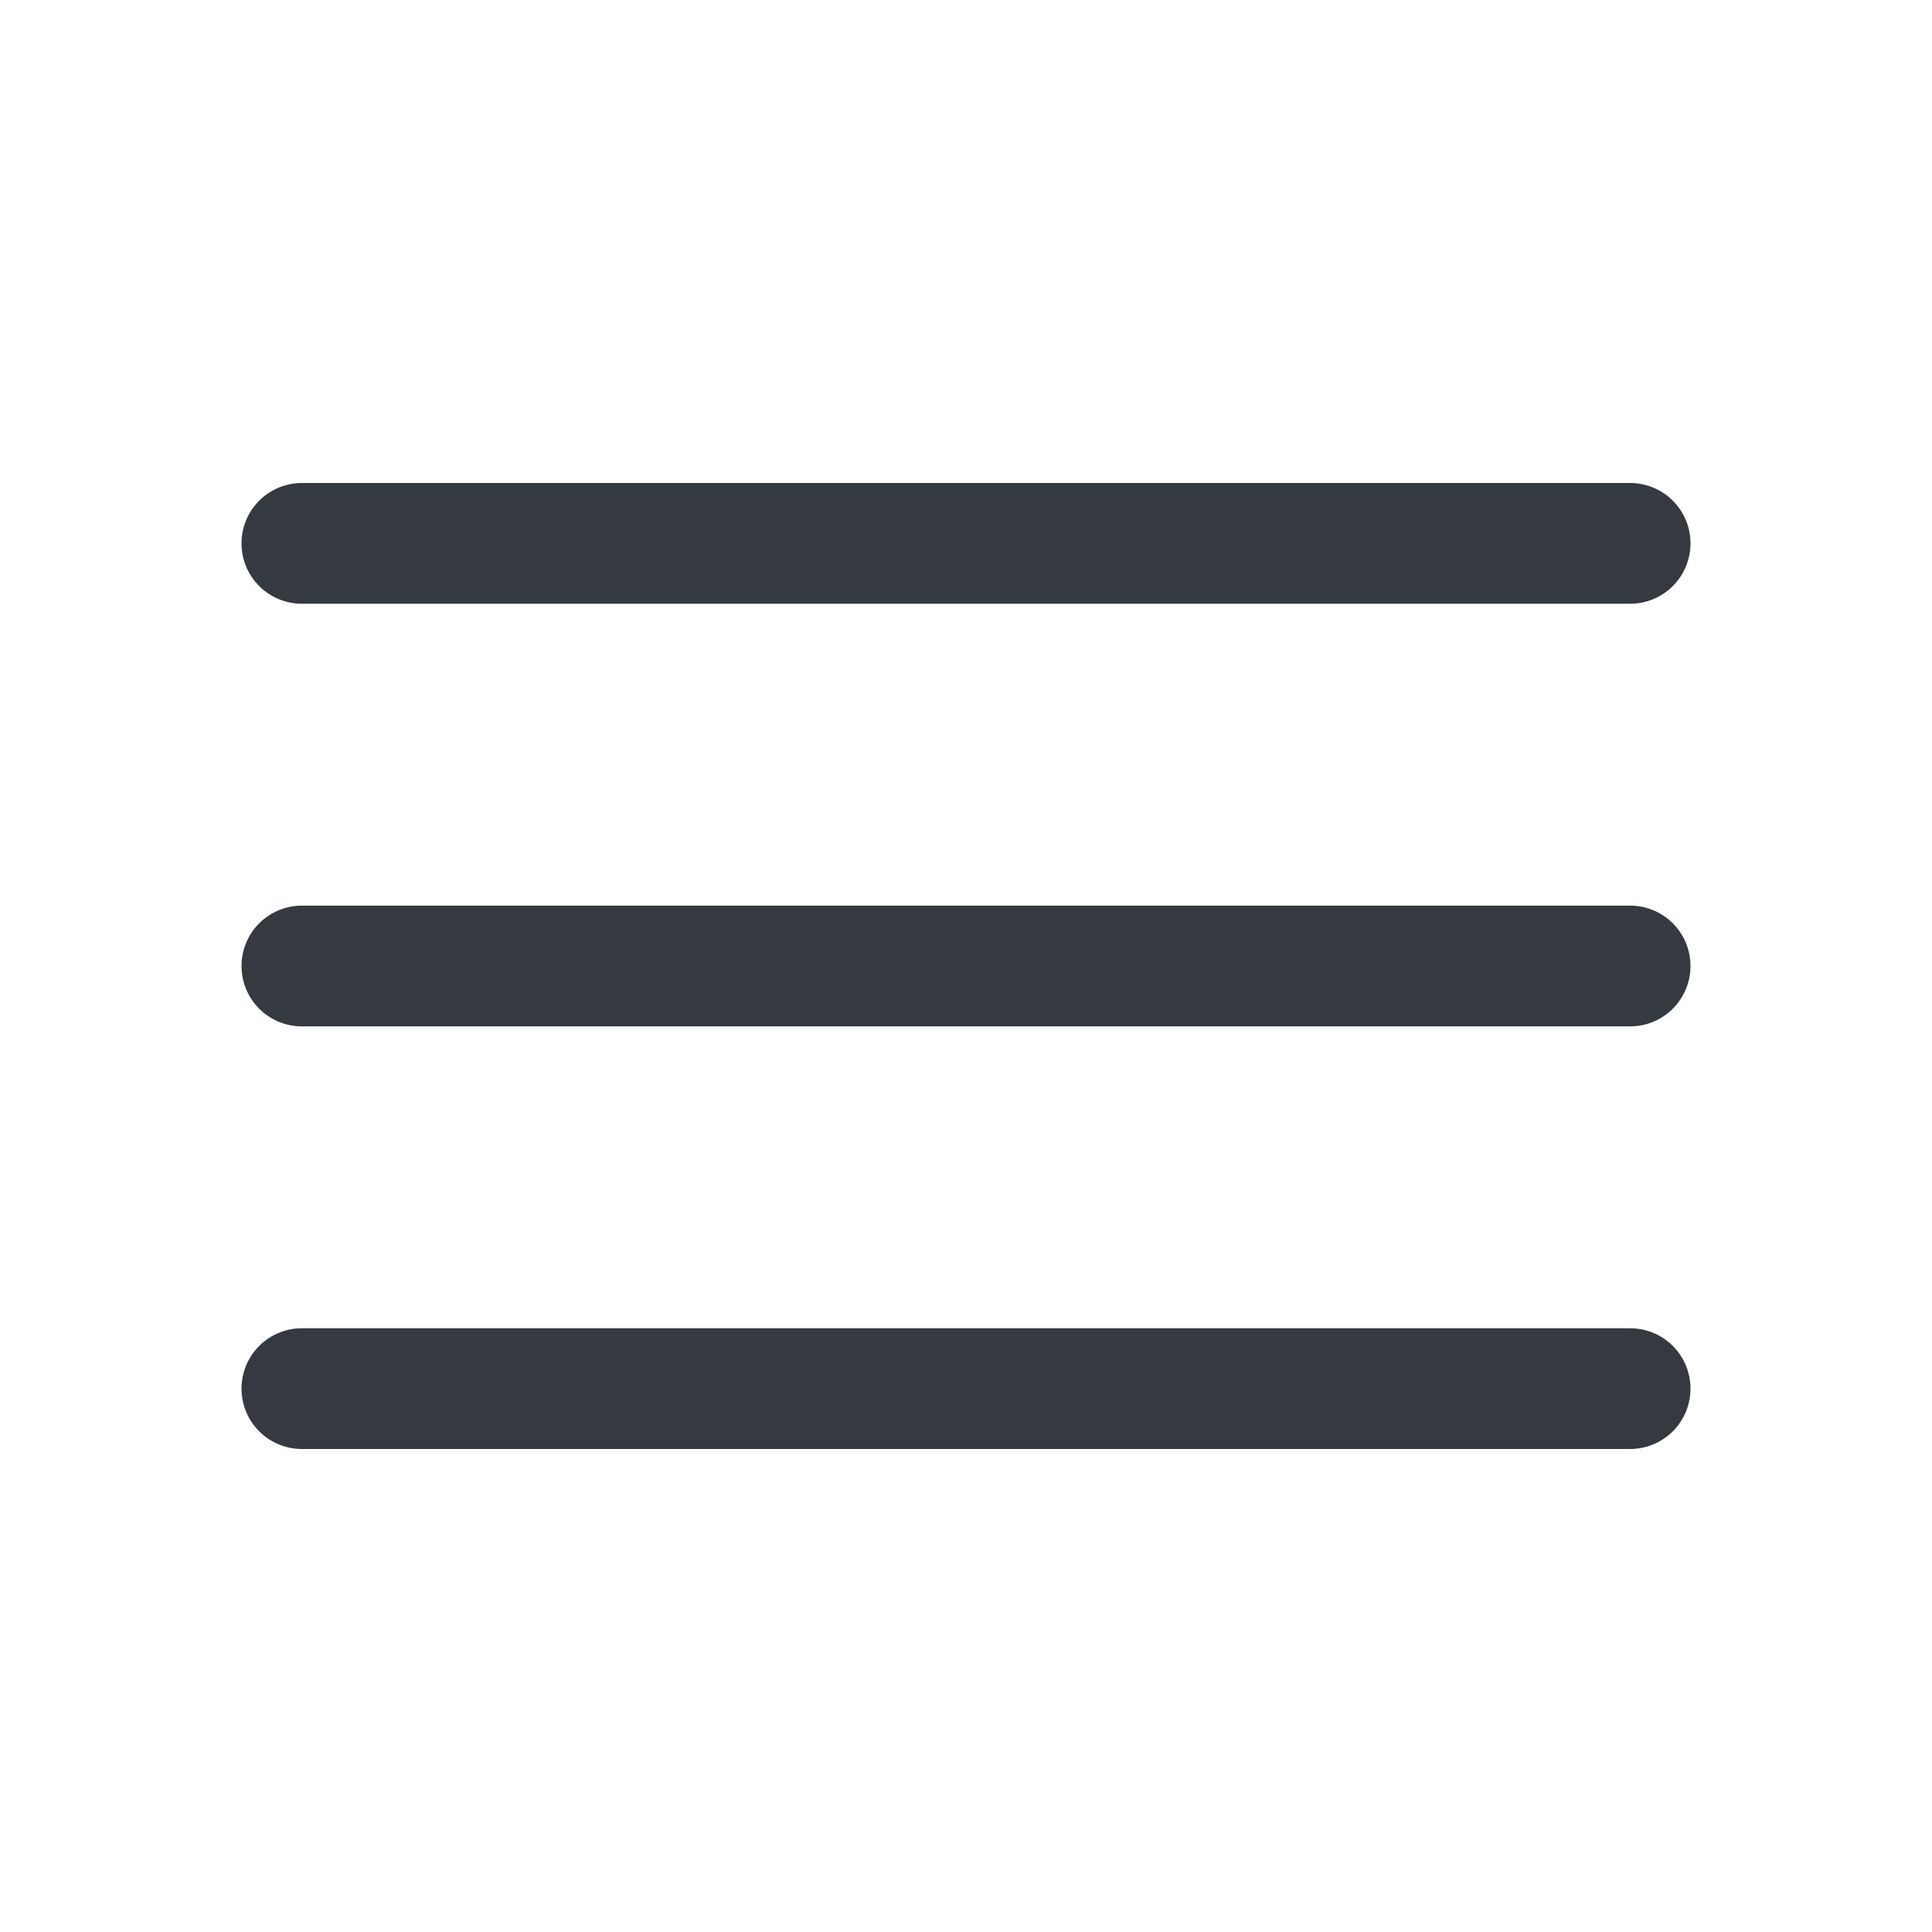
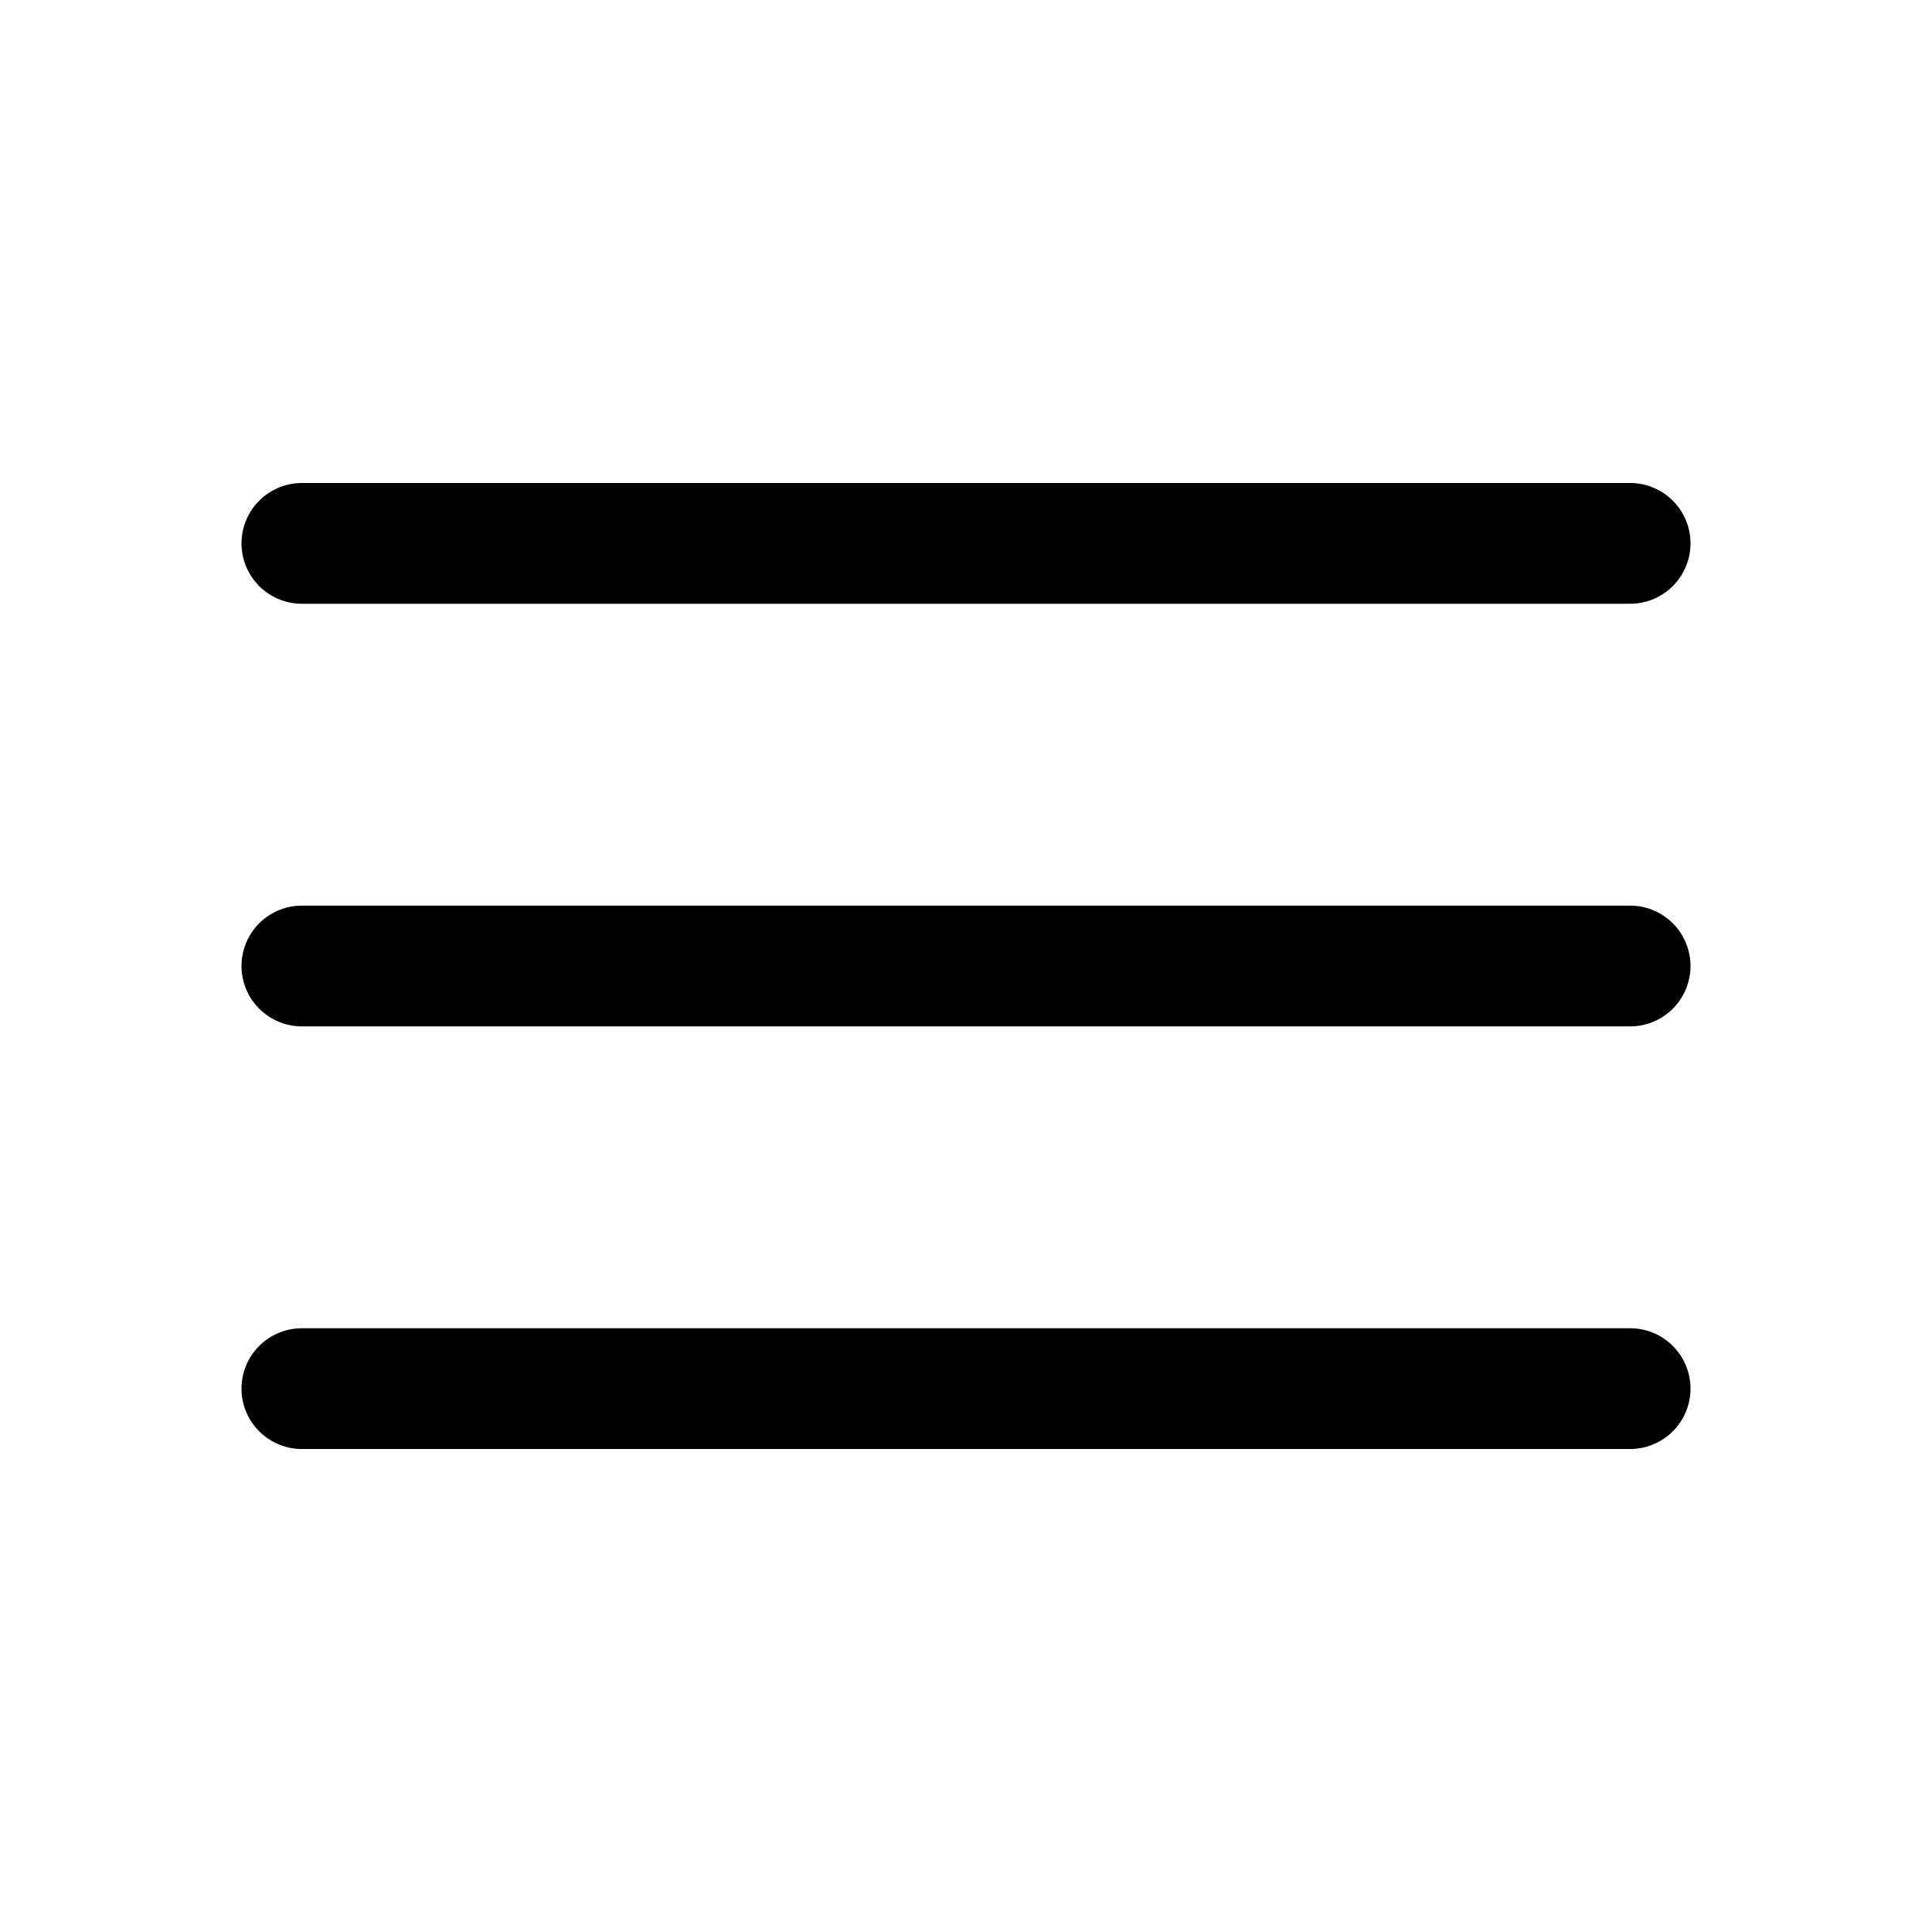
<svg xmlns="http://www.w3.org/2000/svg" width="24" height="24" viewBox="0 0 24 24" fill="none">
-   <path d="M3.75 6.75H20.25M3.75 12H20.25M3.75 17.25H20.25" stroke="#353A40" stroke-width="1.5" stroke-linecap="round" stroke-linejoin="round" />
+   <path d="M3.75 6.75H20.25M3.75 12H20.25M3.75 17.25H20.25" stroke="currentColor" stroke-width="1.5" stroke-linecap="round" stroke-linejoin="round" />
</svg>
